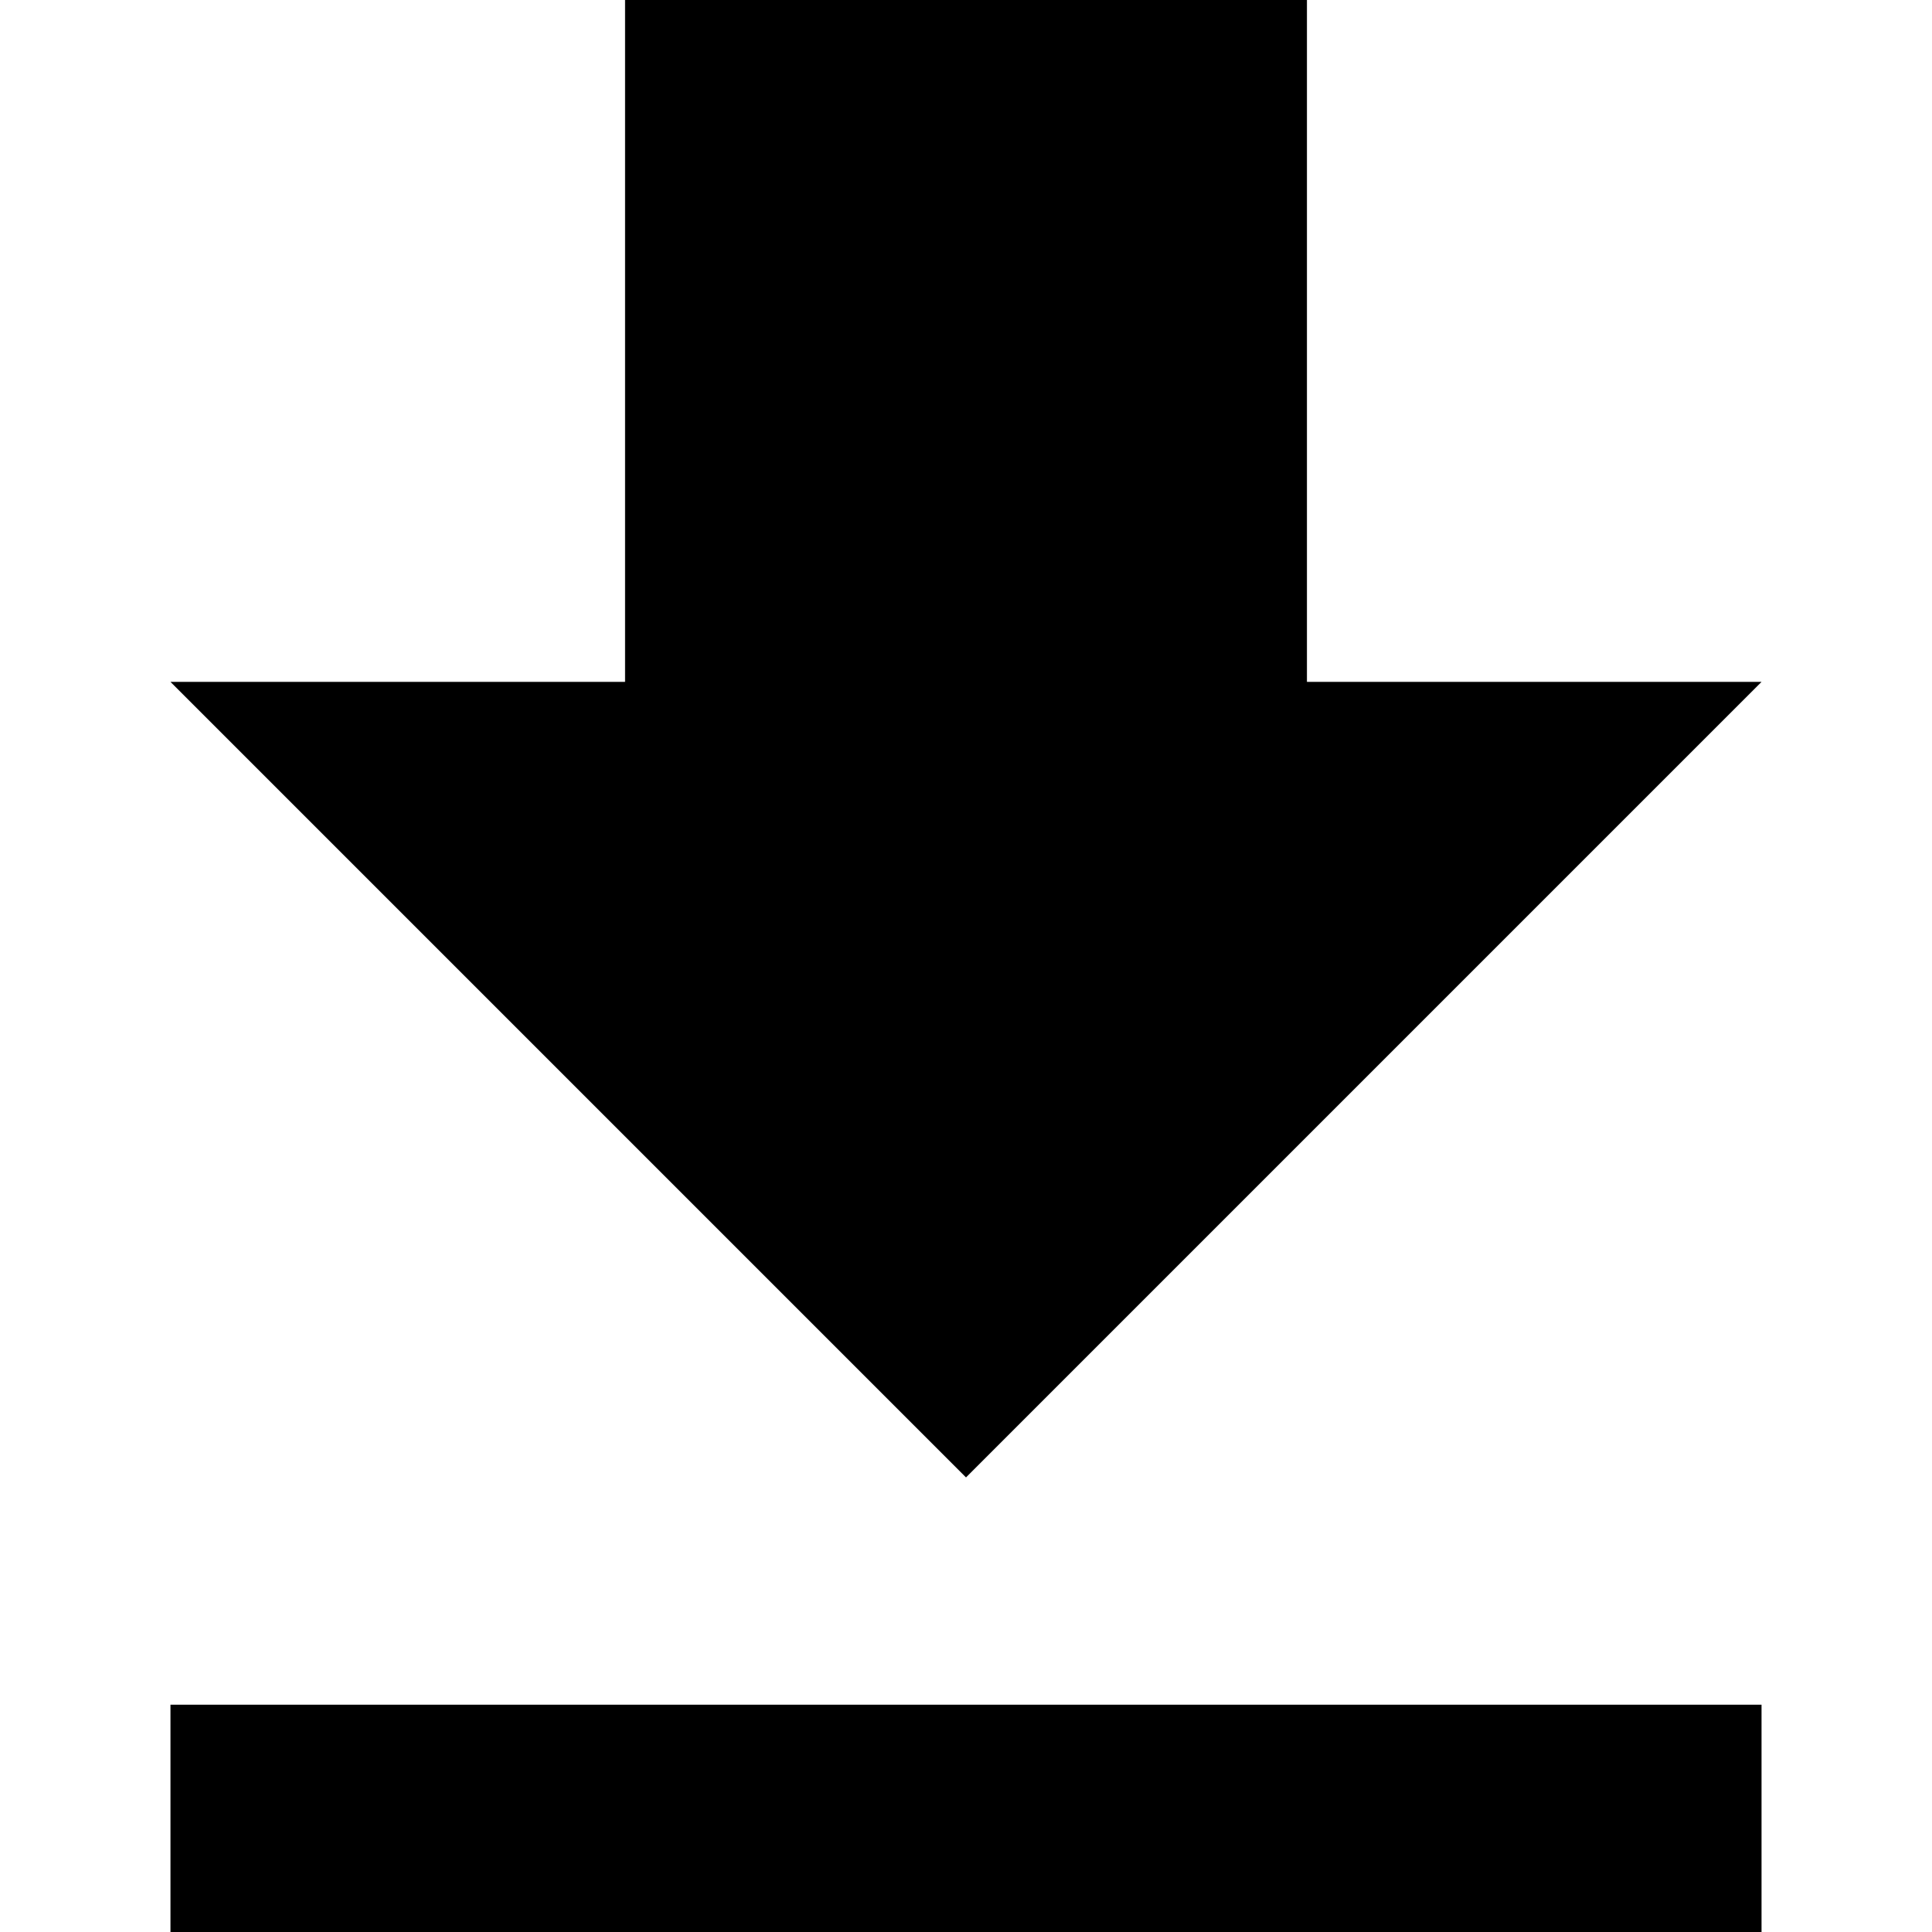
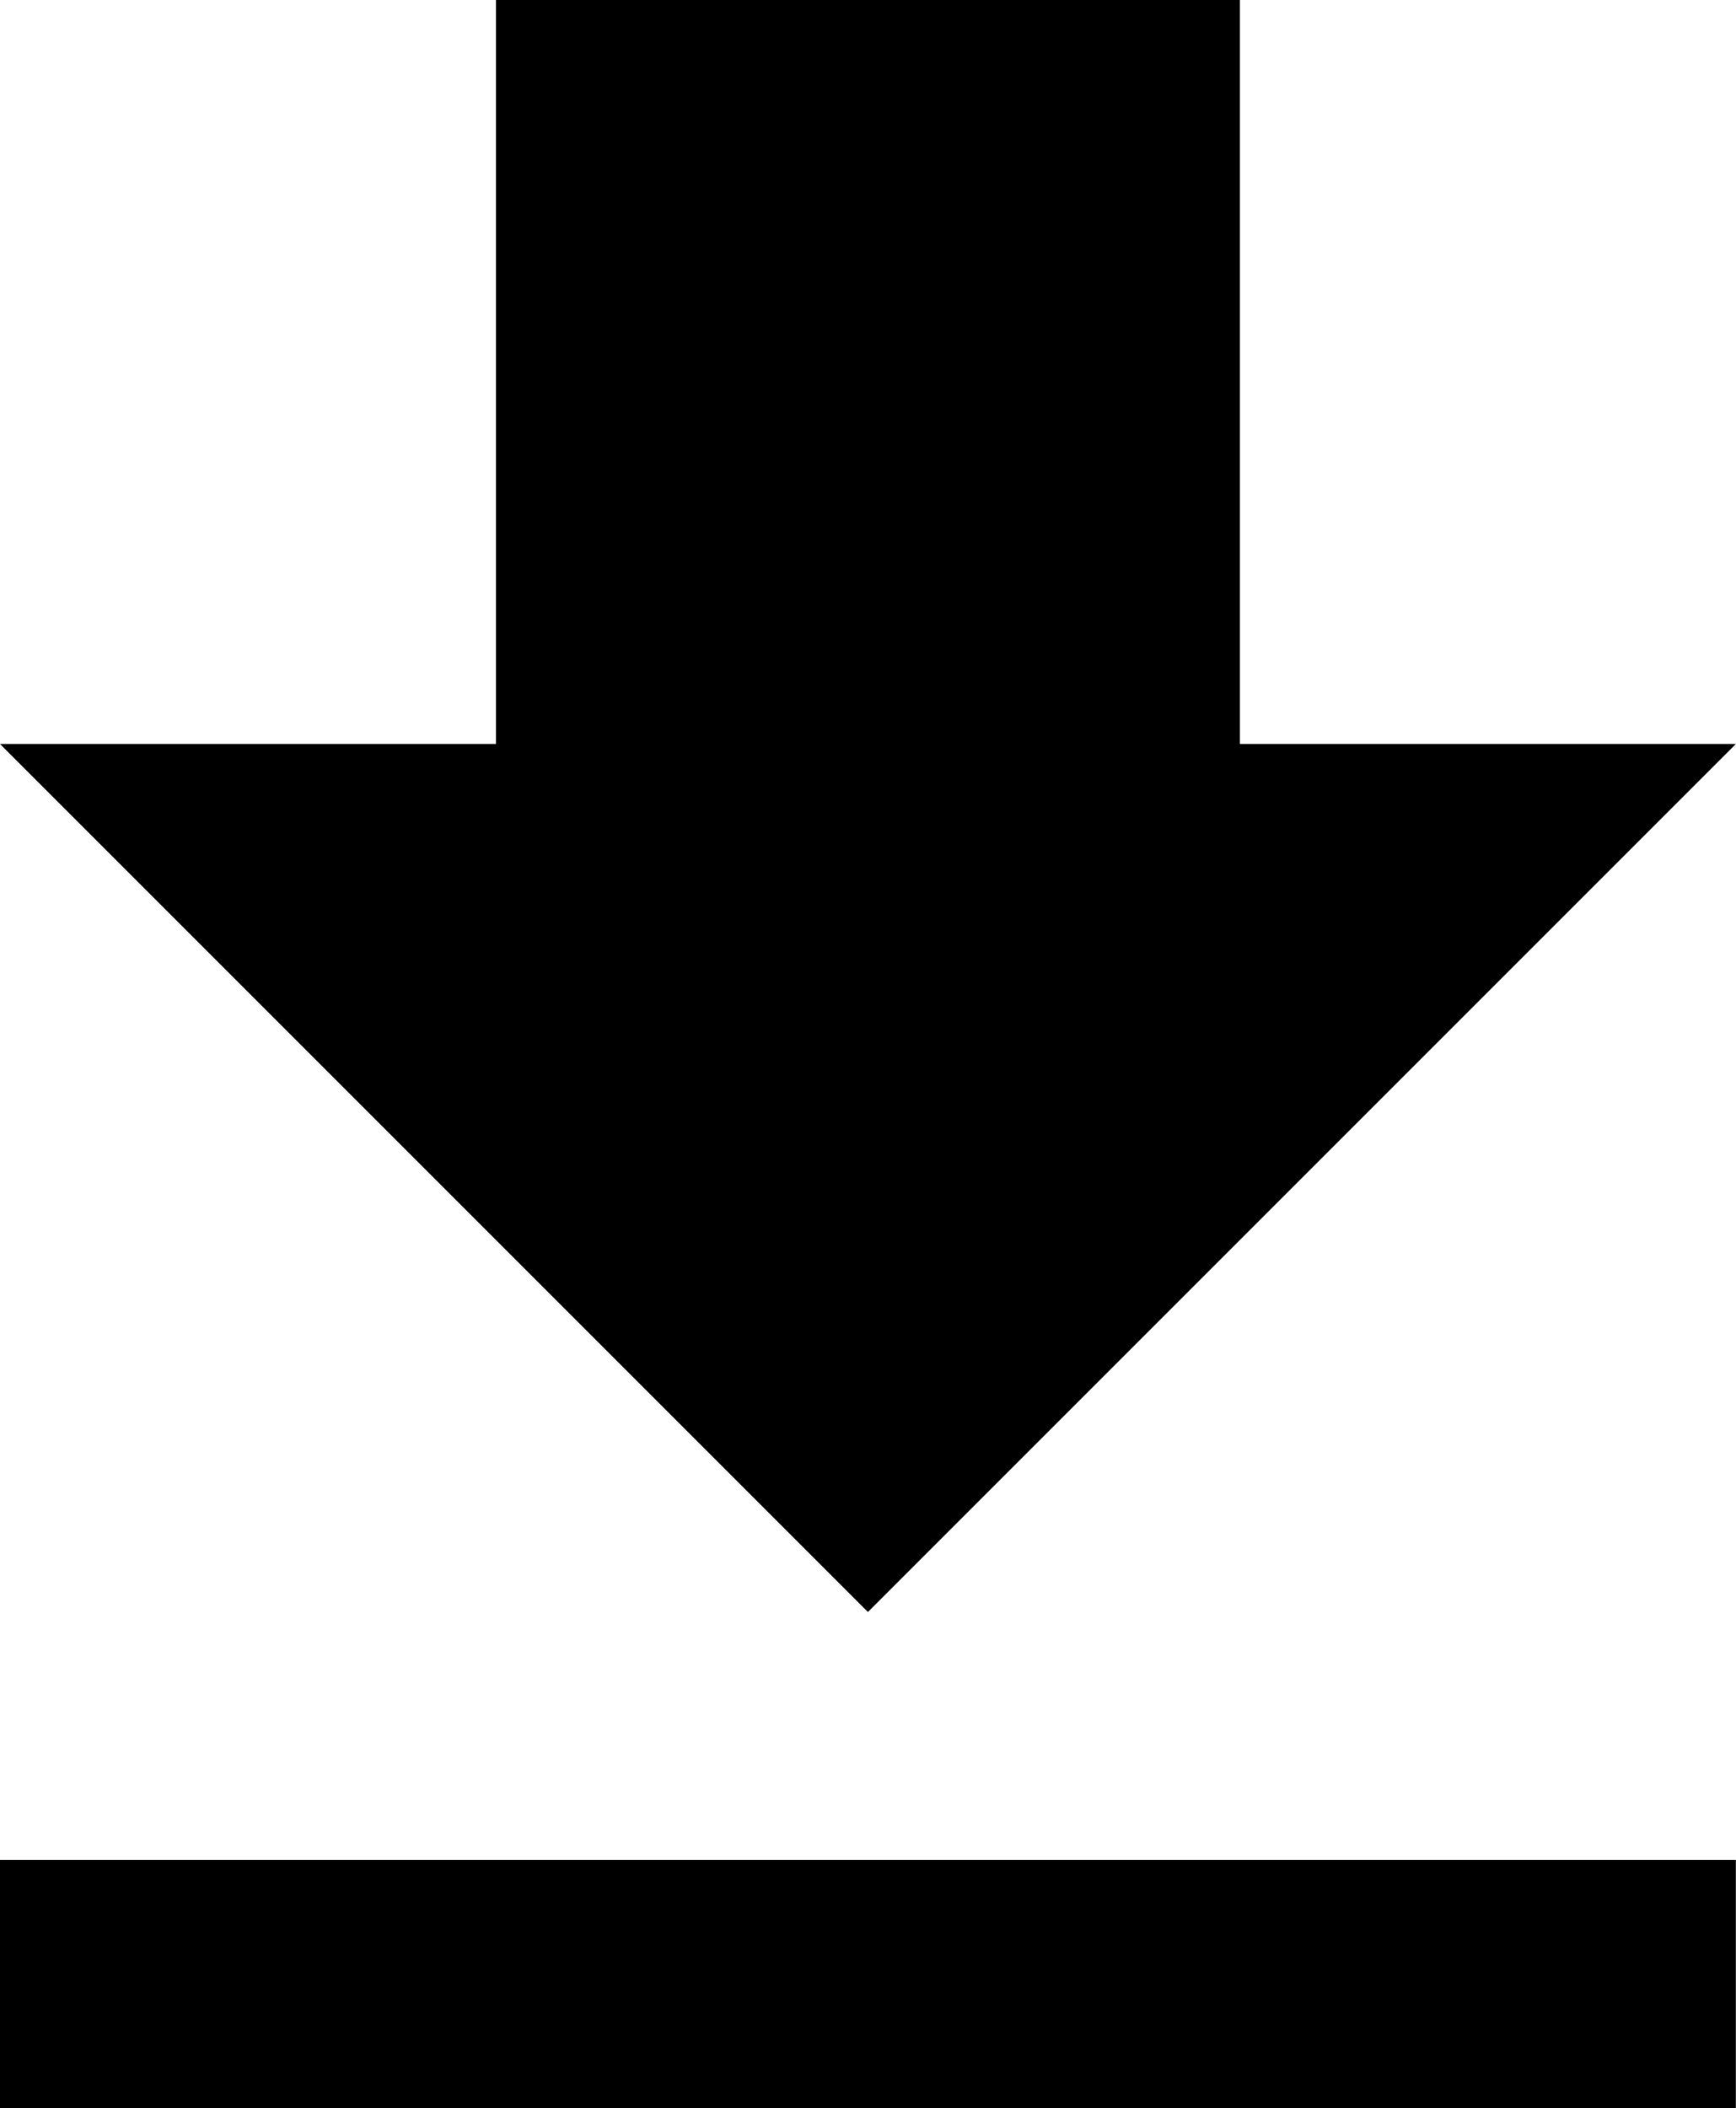
- <svg xmlns="http://www.w3.org/2000/svg" width="16" height="16" viewBox="0 0 14 17" fill="none" class="floating-btn-icon export-icon">
+ <svg xmlns="http://www.w3.org/2000/svg" width="14" height="17" viewBox="0 0 14 17" fill="none" class="floating-btn-icon export-icon">
  <path fill-rule="evenodd" clip-rule="evenodd" d="M10 6H14L7 13L0 6H4V0H10V6ZM0 17V15H14V17H0Z" fill="#000" />
</svg>
